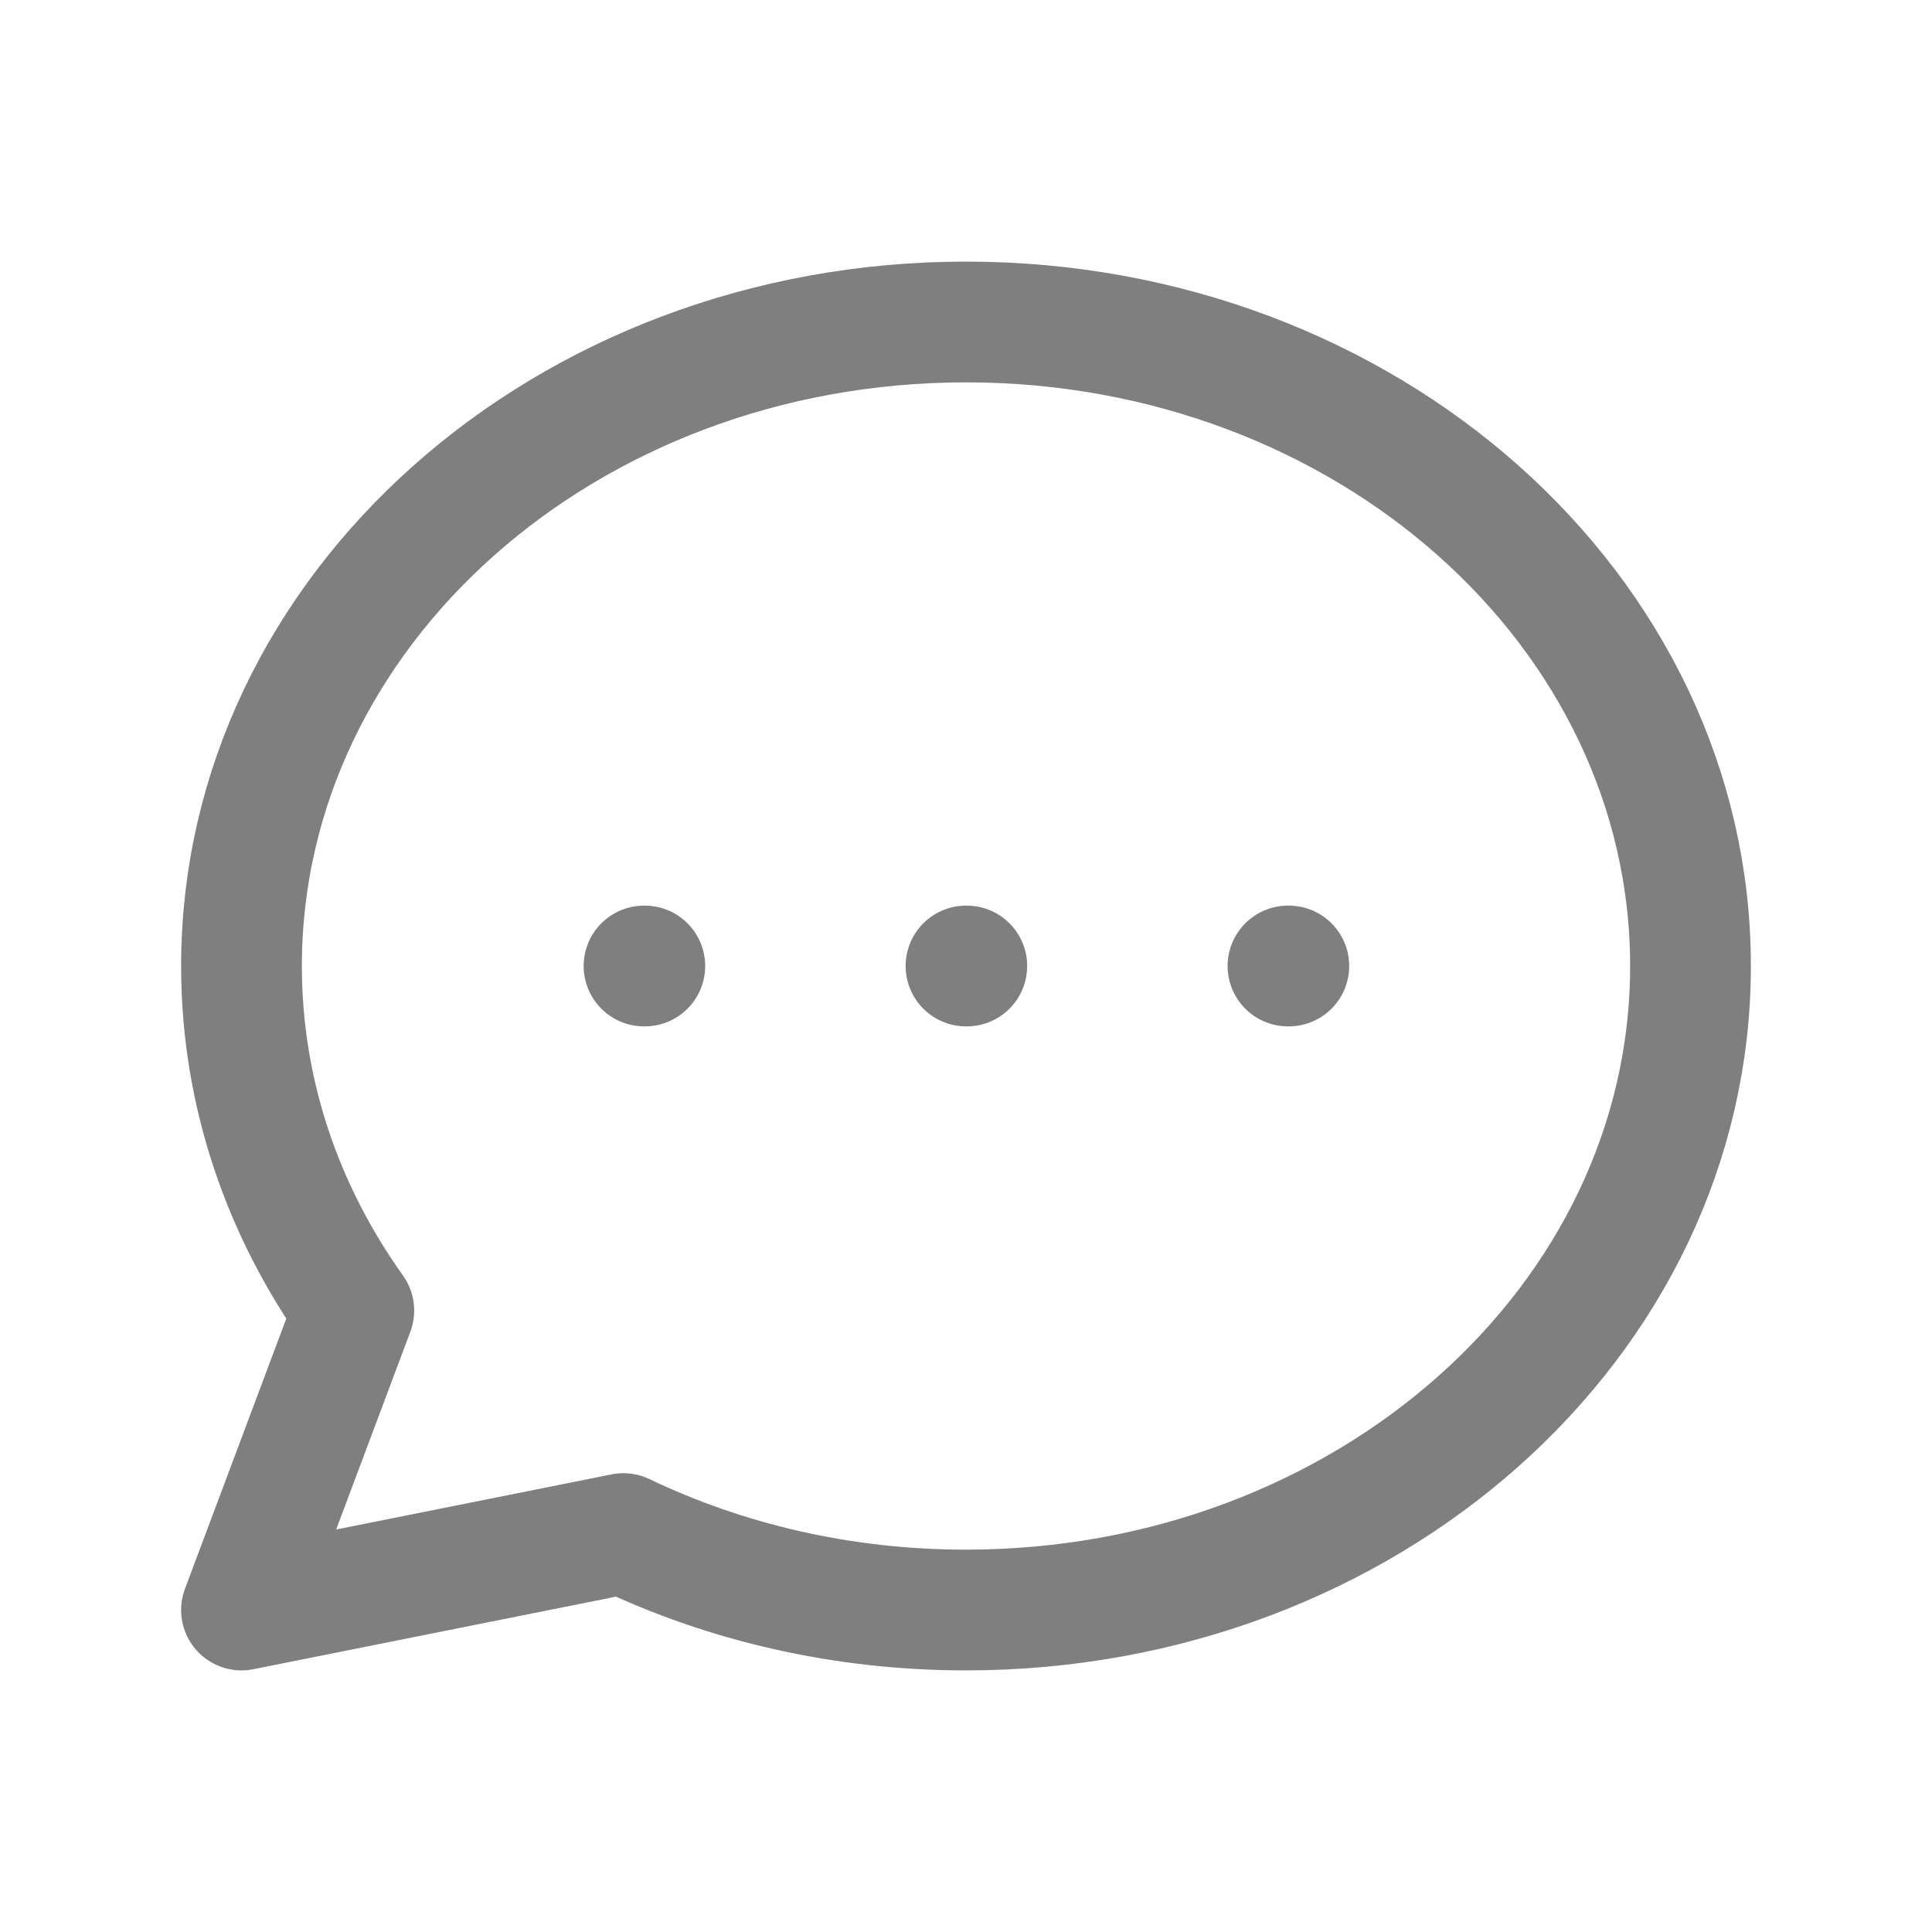
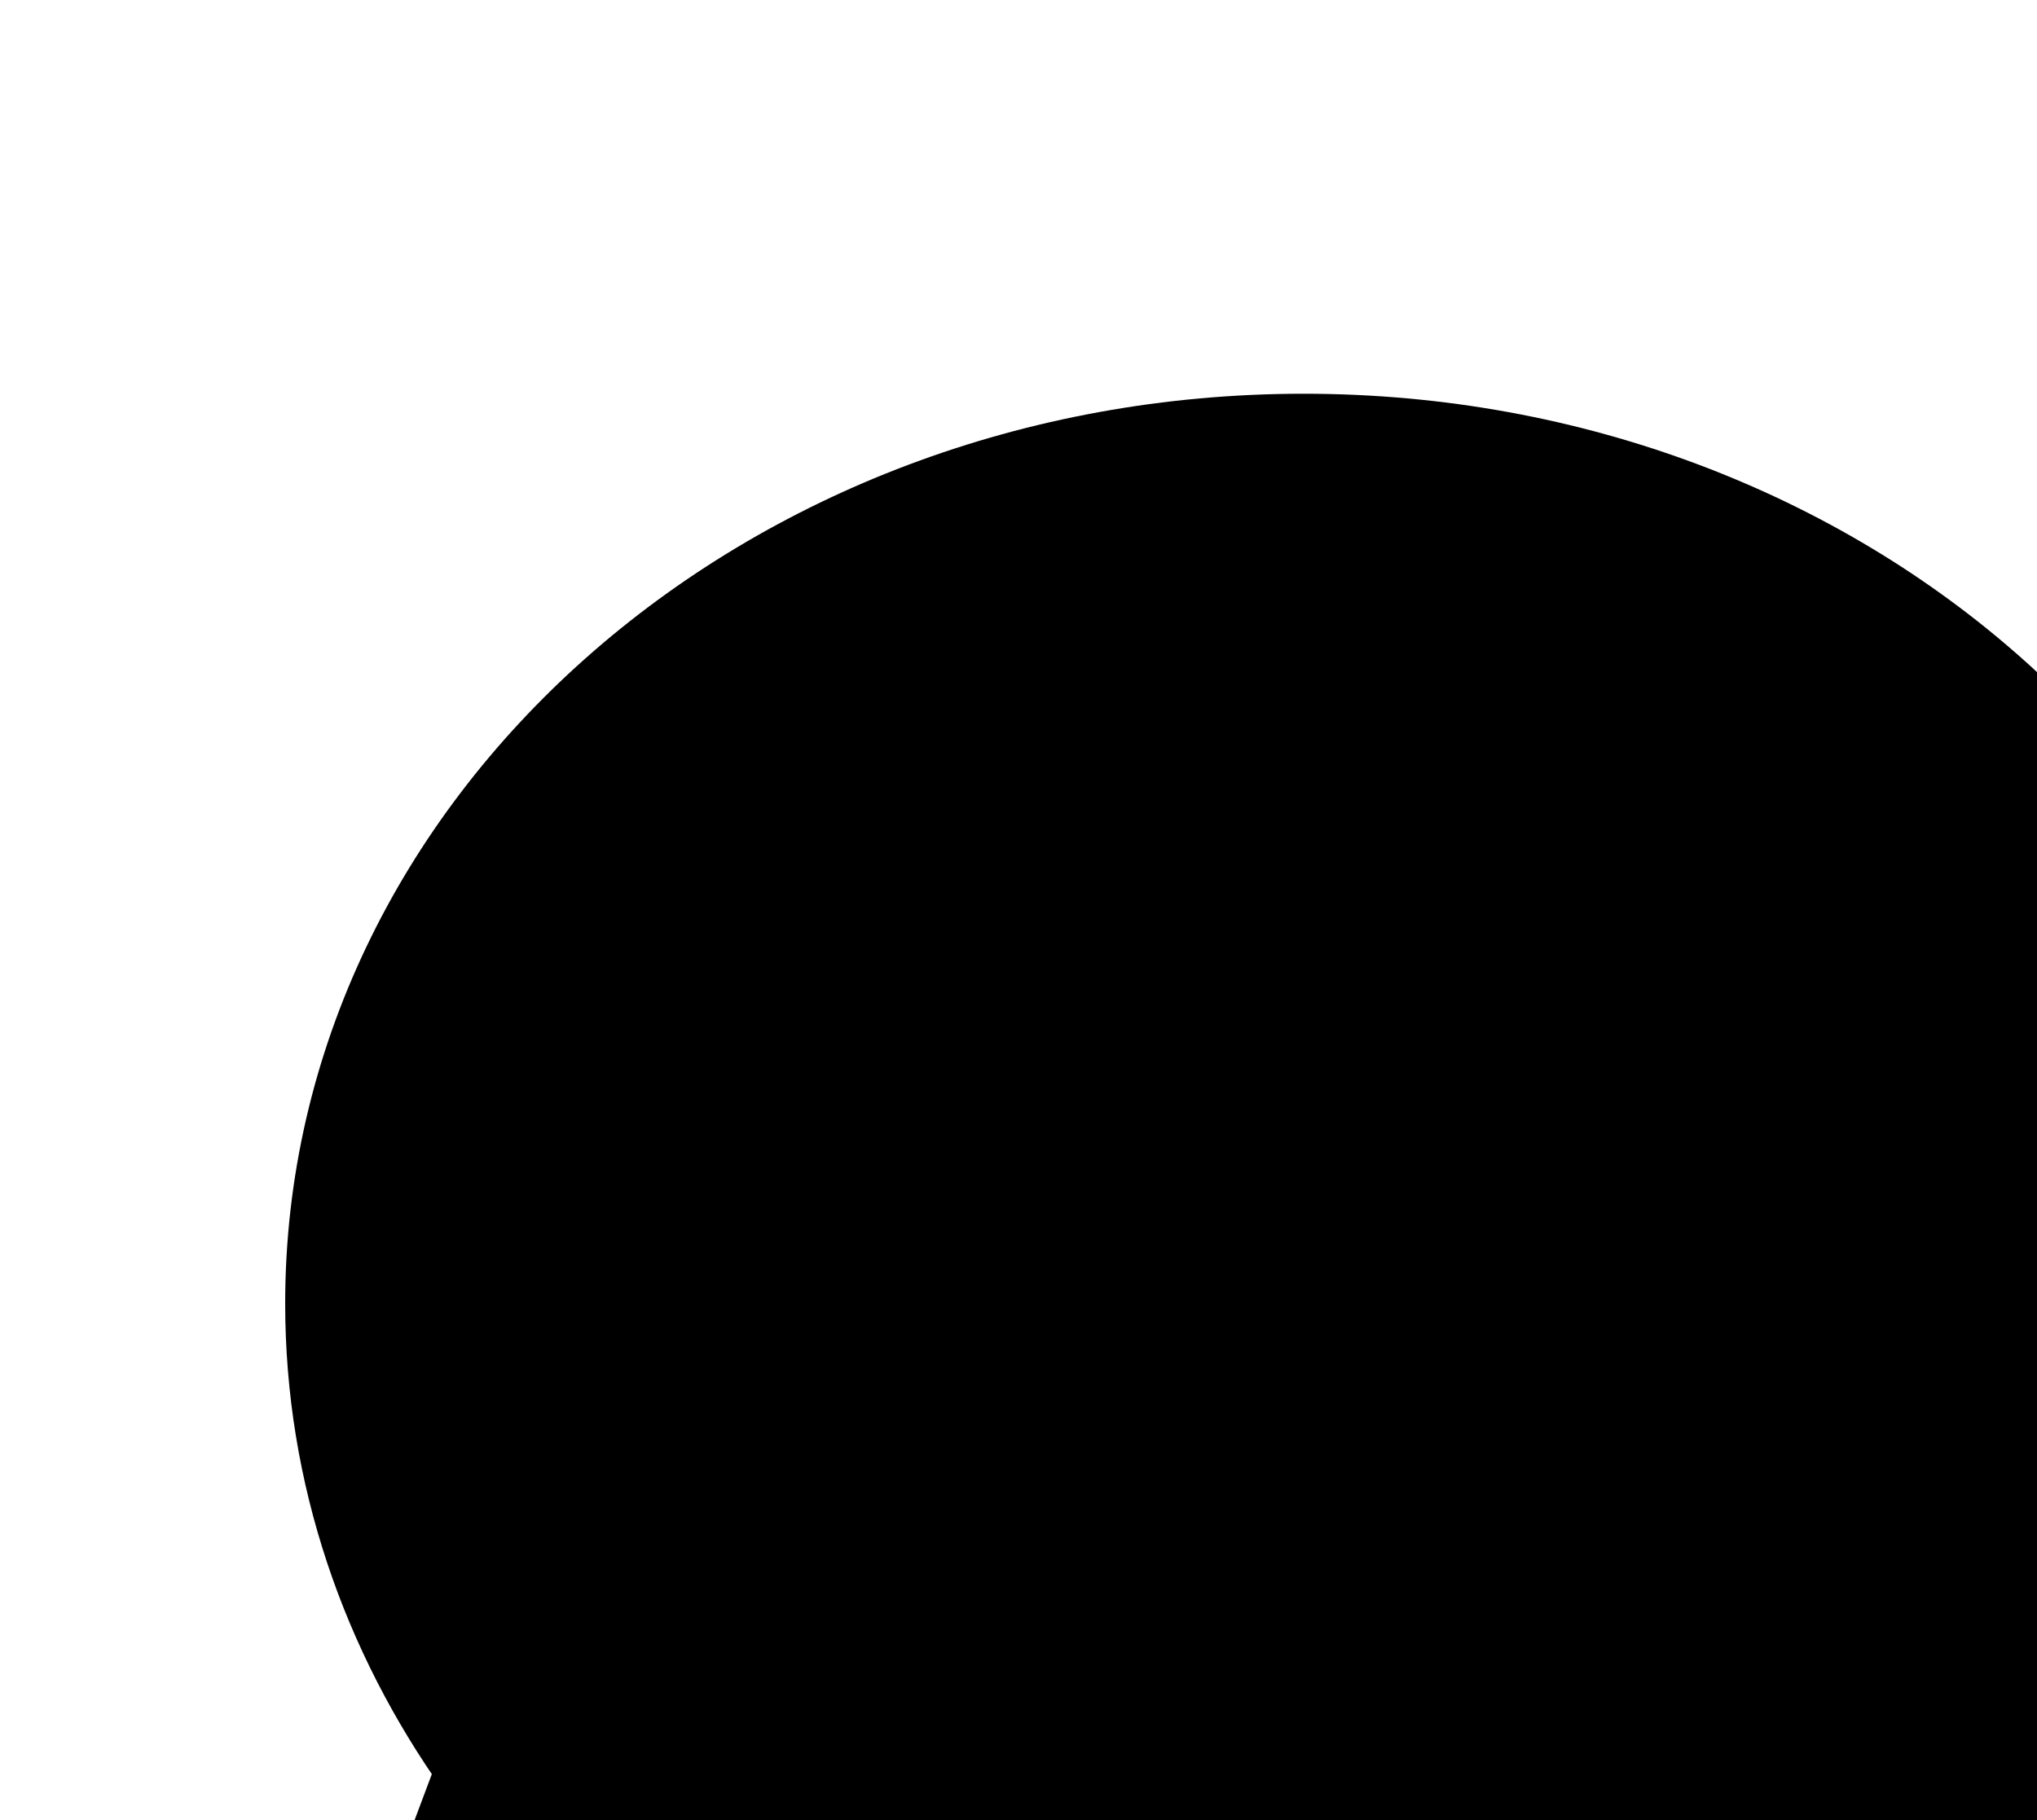
- <svg xmlns="http://www.w3.org/2000/svg" width="32" height="32" viewBox="0 0 32 32" fill="none">
-   <path d="M10.667 16H10.68M16 16H16.013M21.333 16H21.347M28 16C28 21.891 22.627 26.667 16 26.667C13.948 26.667 12.016 26.209 10.326 25.401L4 26.667L5.86 21.707C4.682 20.056 4 18.099 4 16C4 10.109 9.373 5.333 16 5.333C22.627 5.333 28 10.109 28 16Z" stroke="#7F7F7F" stroke-width="2" stroke-linecap="round" stroke-linejoin="round" />
+ <svg xmlns="http://www.w3.org/2000/svg" fill="currentColor">
+   <path d="M10.667 16H10.68M16 16H16.013M21.333 16H21.347M28 16C28 21.891 22.627 26.667 16 26.667C13.948 26.667 12.016 26.209 10.326 25.401L4 26.667L5.86 21.707C4.682 20.056 4 18.099 4 16C4 10.109 9.373 5.333 16 5.333C22.627 5.333 28 10.109 28 16Z" fill="currentColor" stroke="currentColor" stroke-linecap="round" stroke-linejoin="round" />
</svg>
